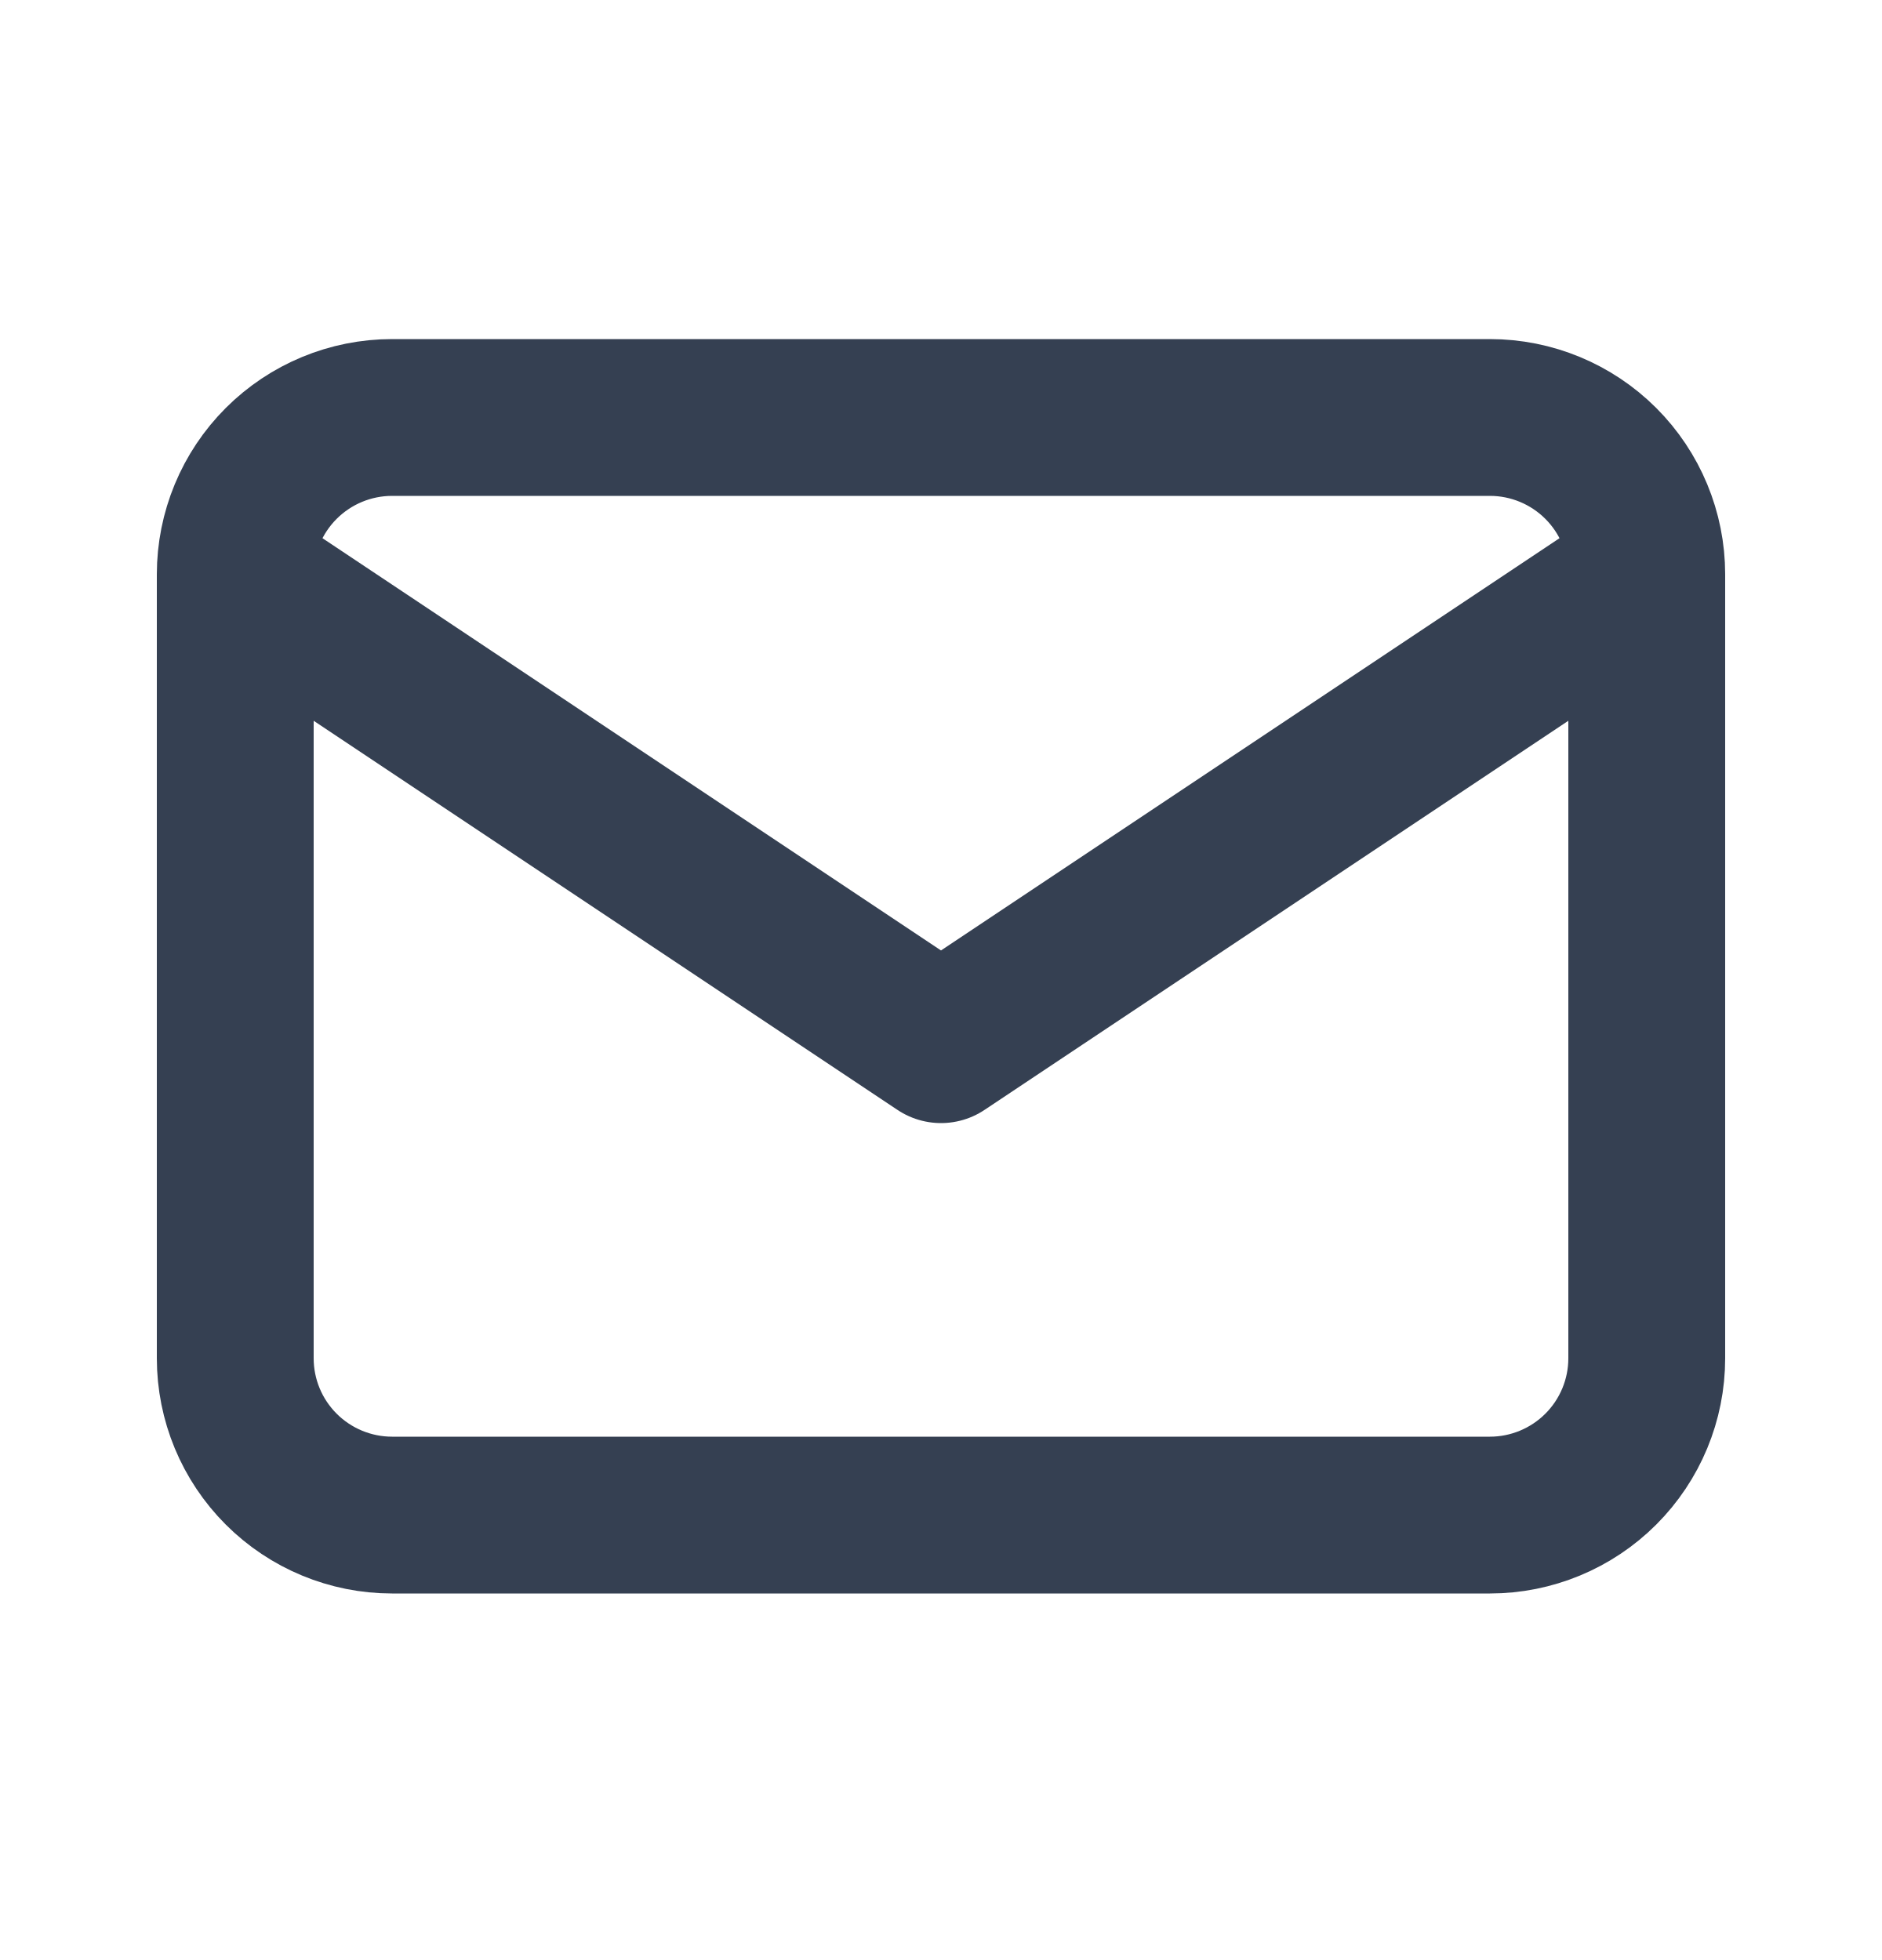
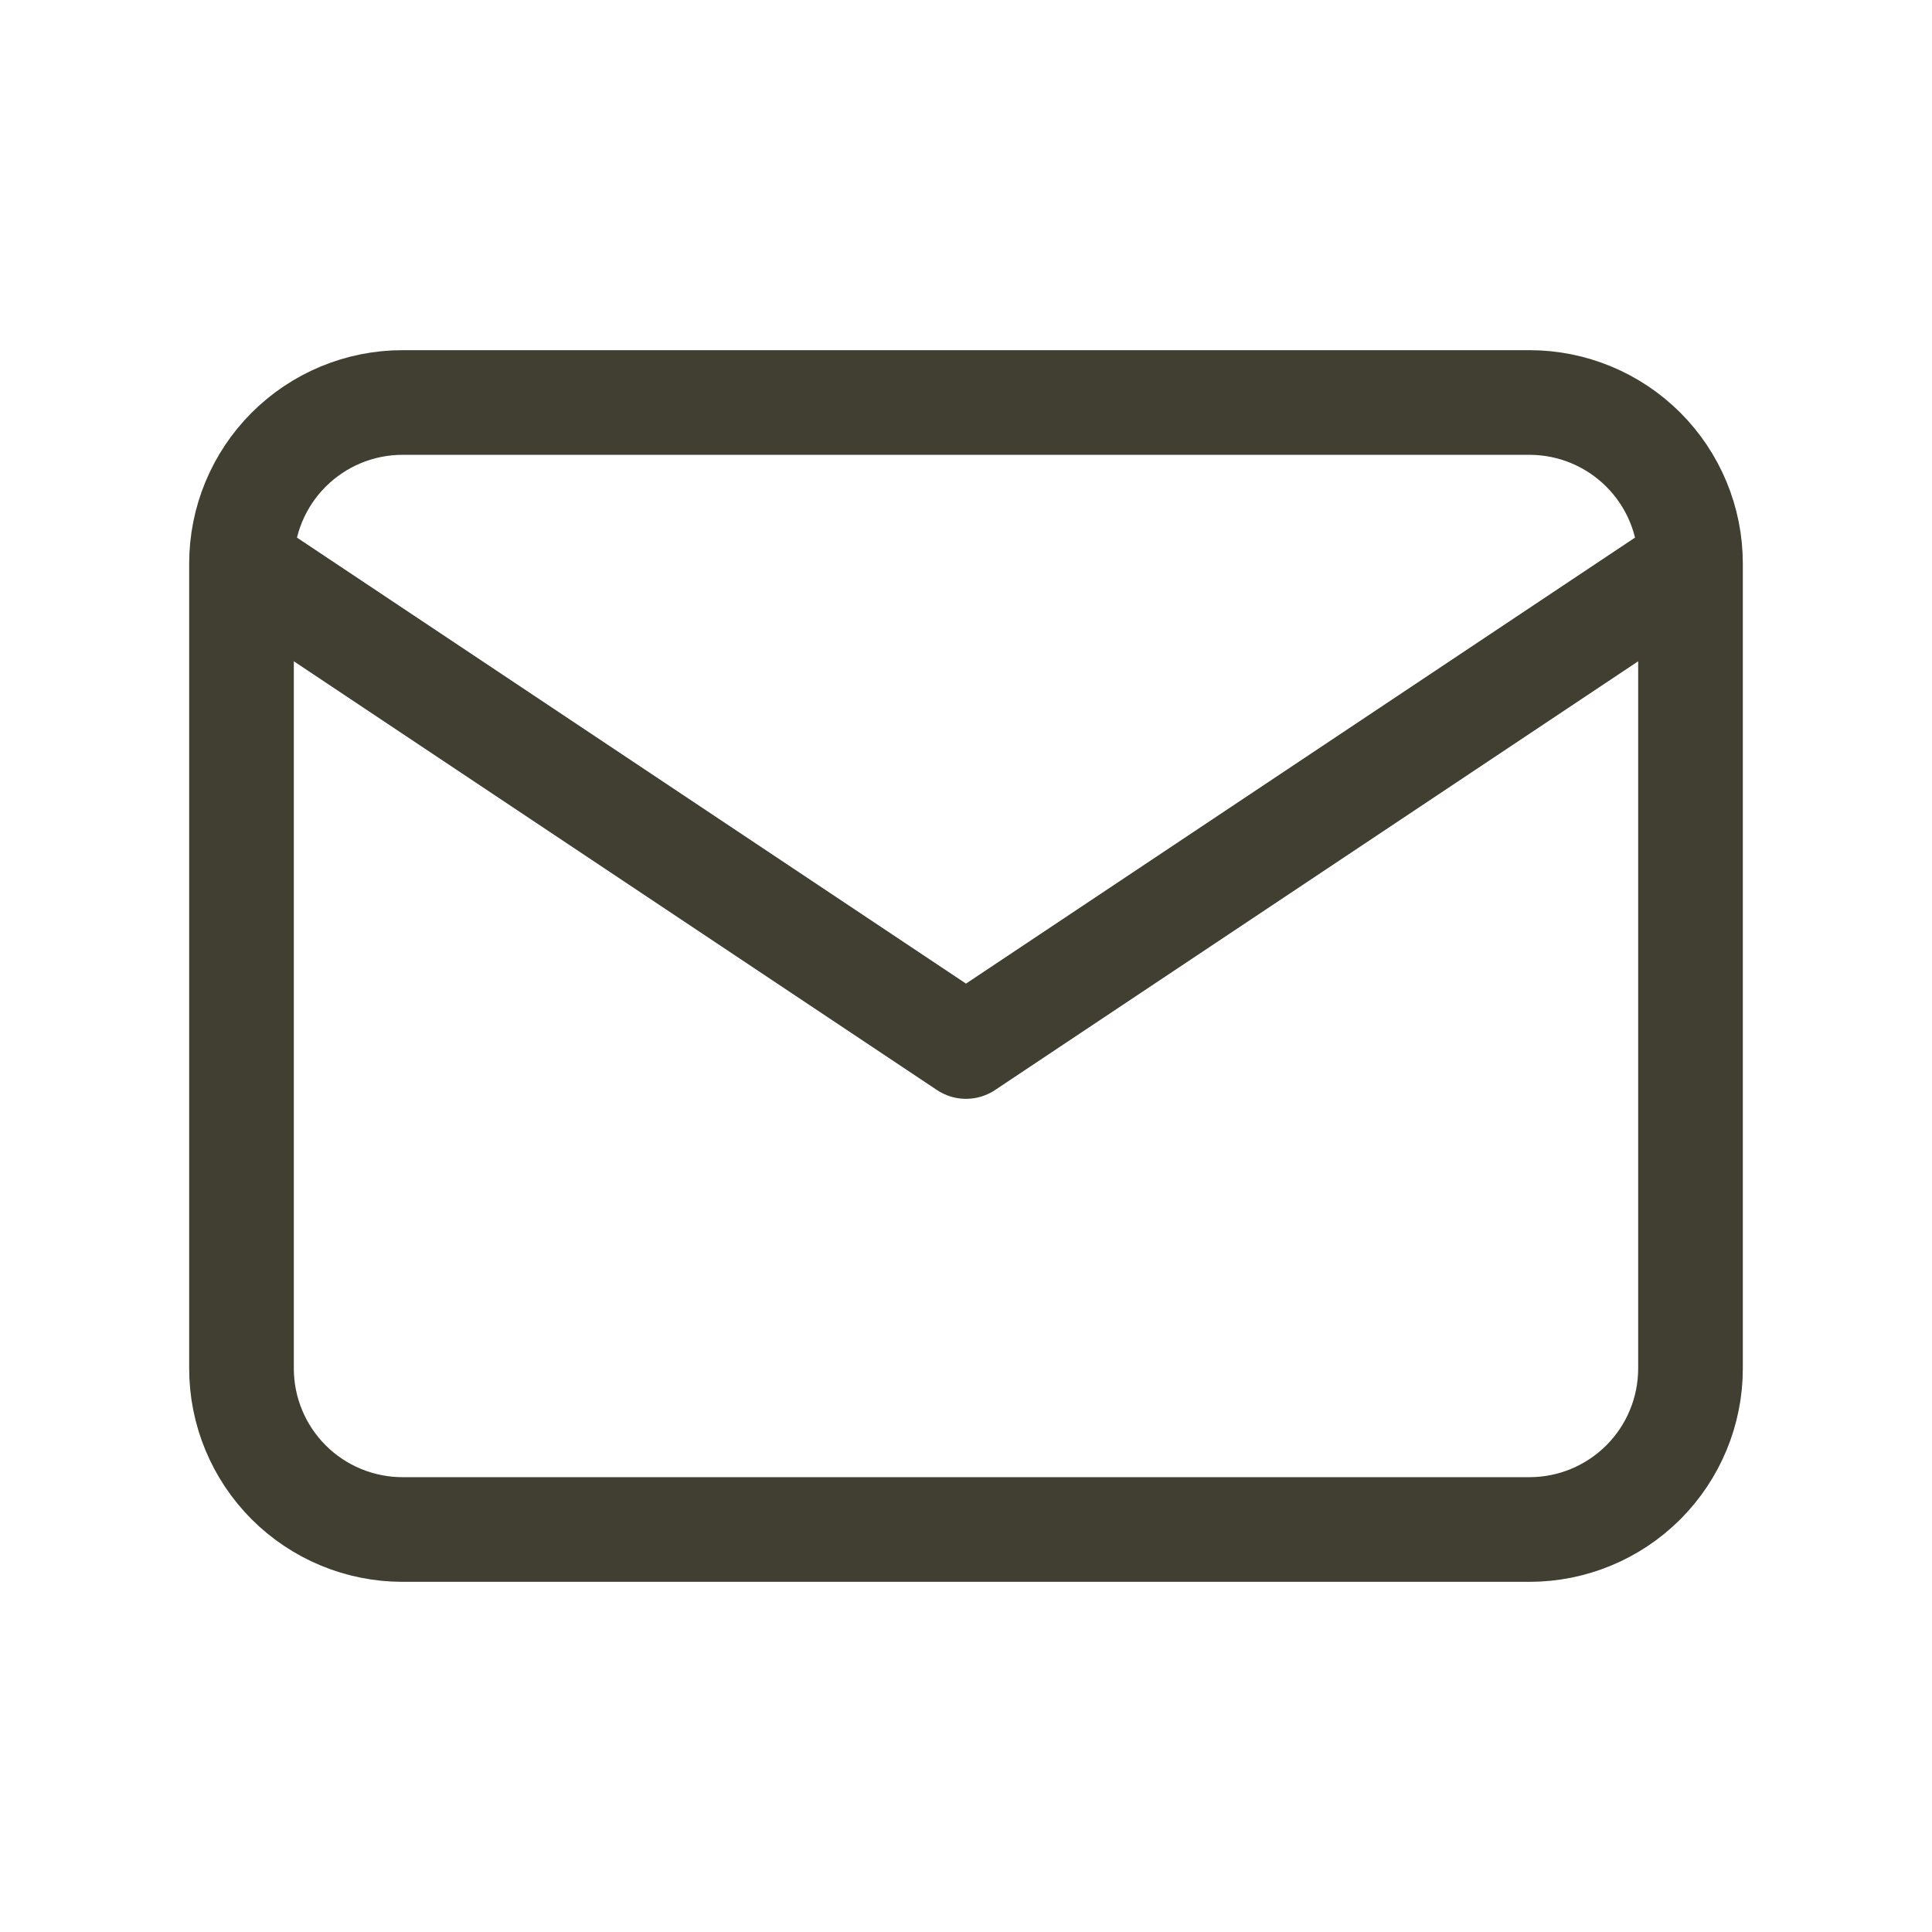
- <svg xmlns="http://www.w3.org/2000/svg" width="24" height="25" viewBox="0 0 24 25" fill="none">
-   <path d="M3 7.325C3 6.795 3.211 6.286 3.586 5.911C3.961 5.536 4.47 5.325 5 5.325H19C19.53 5.325 20.039 5.536 20.414 5.911C20.789 6.286 21 6.795 21 7.325M3 7.325V17.325C3 17.856 3.211 18.364 3.586 18.739C3.961 19.114 4.47 19.325 5 19.325H19C19.53 19.325 20.039 19.114 20.414 18.739C20.789 18.364 21 17.856 21 17.325V7.325M3 7.325L12 13.325L21 7.325" stroke="#354052" stroke-width="2" stroke-linecap="round" stroke-linejoin="round" />
+ <svg xmlns="http://www.w3.org/2000/svg" width="24" height="24" viewBox="0 0 24 24" fill="none">
+   <g id="mail">
+     <path id="Vector" d="M3 7C3 6.47 3.211 5.961 3.586 5.586C3.961 5.211 4.47 5 5 5H19C19.53 5 20.039 5.211 20.414 5.586C20.789 5.961 21 6.47 21 7M3 7V17C3 17.53 3.211 18.039 3.586 18.414C3.961 18.789 4.47 19 5 19H19C19.53 19 20.039 18.789 20.414 18.414C20.789 18.039 21 17.53 21 17V7M3 7L12 13L21 7" stroke="#403F32" stroke-width="1.3" stroke-linecap="round" stroke-linejoin="round" />
+   </g>
</svg>
